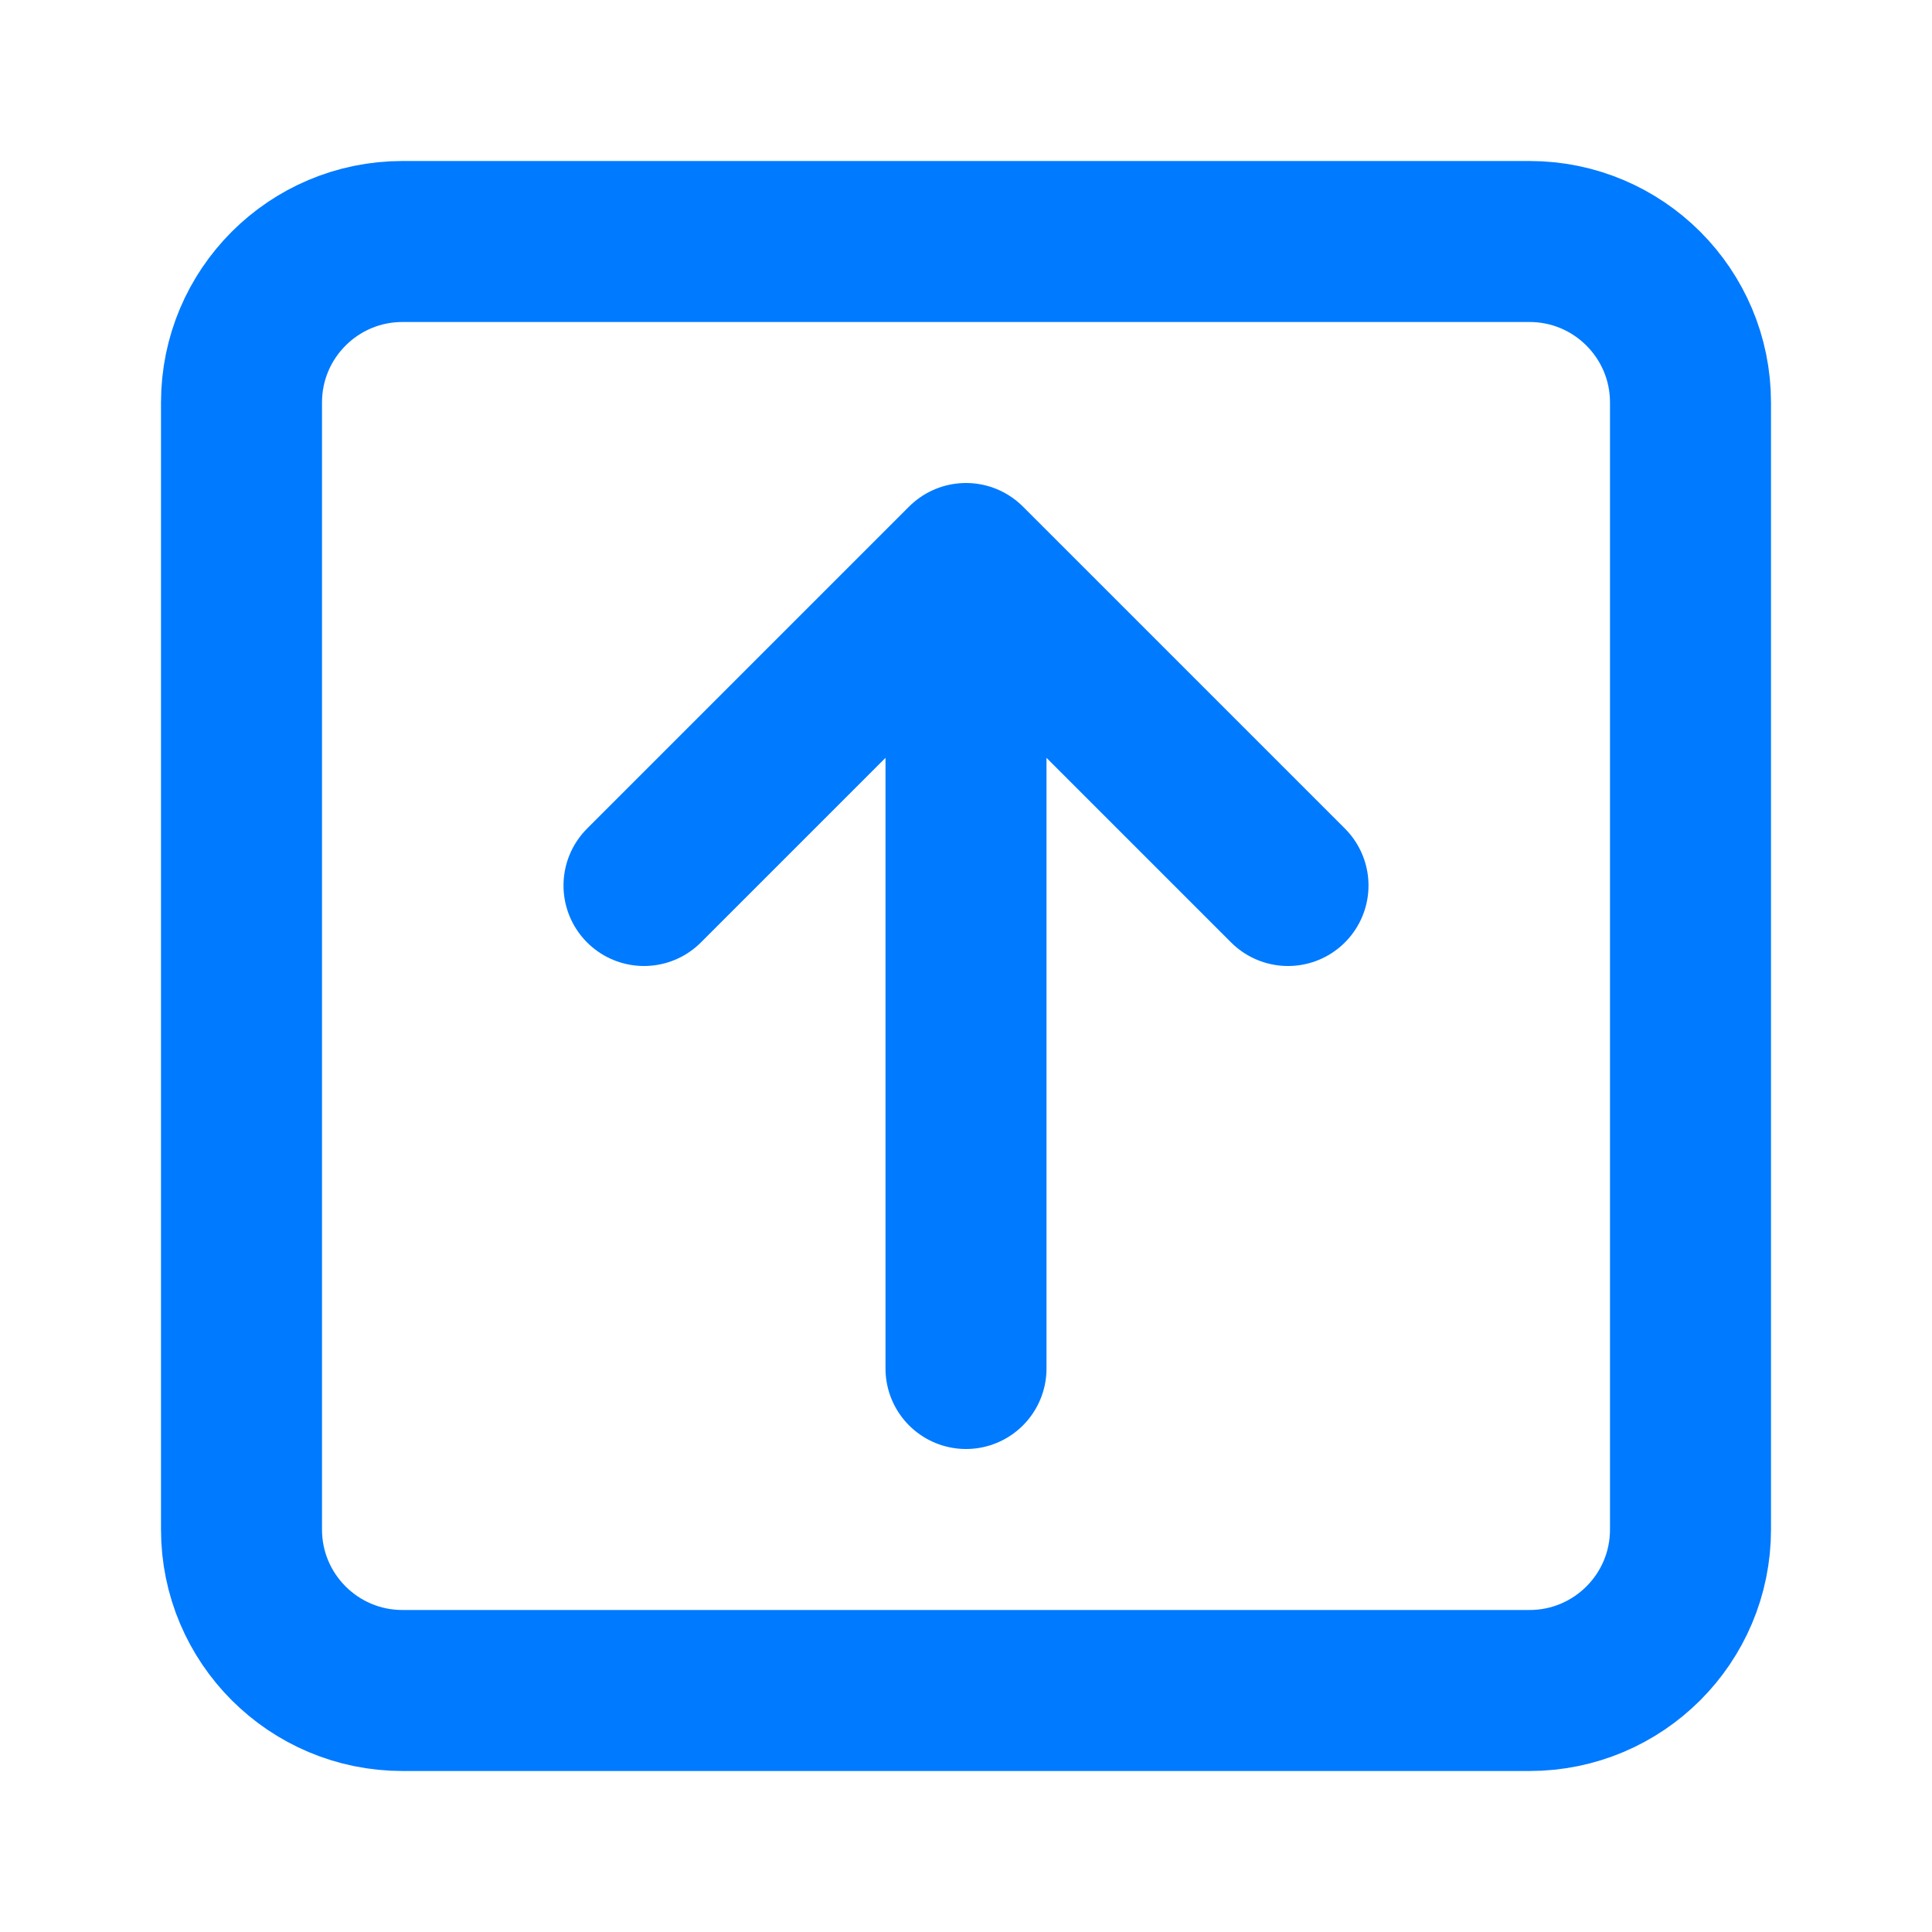
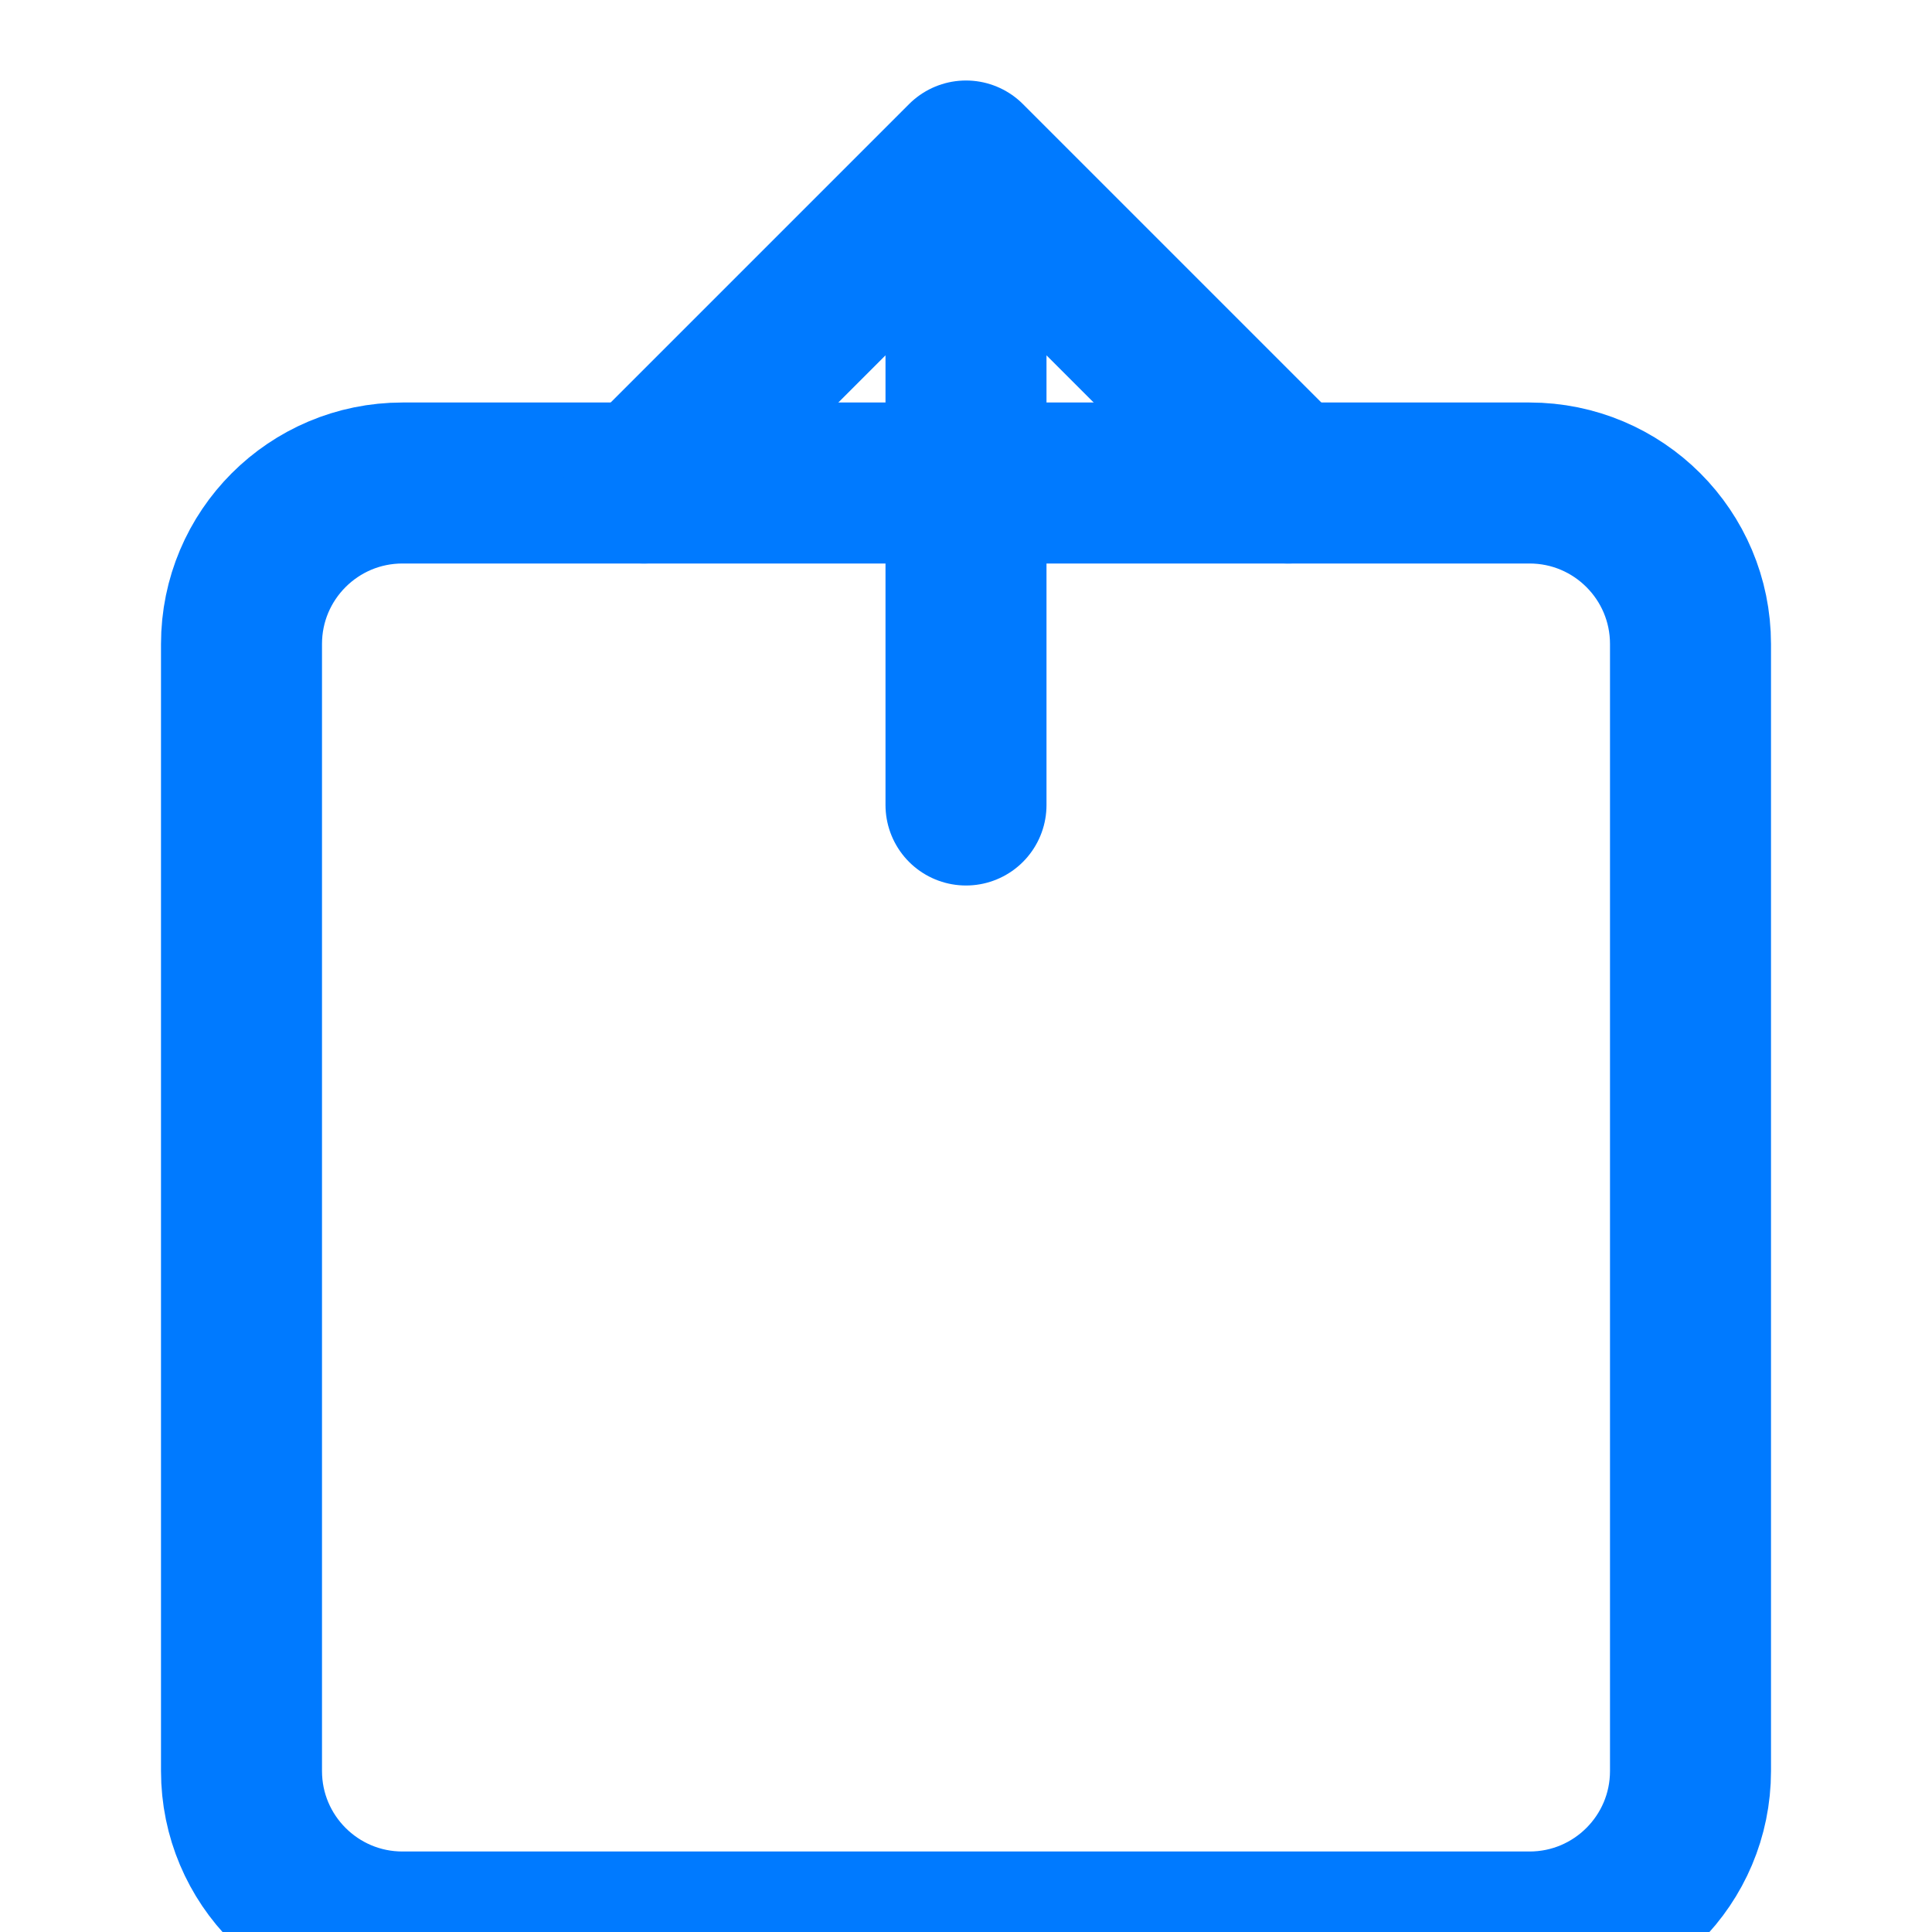
<svg xmlns="http://www.w3.org/2000/svg" width="24" height="24" viewBox="0 0 24 24" fill="none">
-   <rect x="3" y="3" width="18" height="18" rx="2" stroke="#007AFF" stroke-width="2" fill="none" />
-   <path d="M12 7v10M8 11l4-4 4 4" stroke="#007AFF" stroke-width="2" stroke-linecap="round" stroke-linejoin="round" />
+   <rect x="3" y="6" width="18" height="18" rx="2" stroke="#007AFF" stroke-width="2" fill="none" />
+   <path d="M12 2v8M8 6l4-4 4 4" stroke="#007AFF" stroke-width="2" stroke-linecap="round" stroke-linejoin="round" />
</svg>
